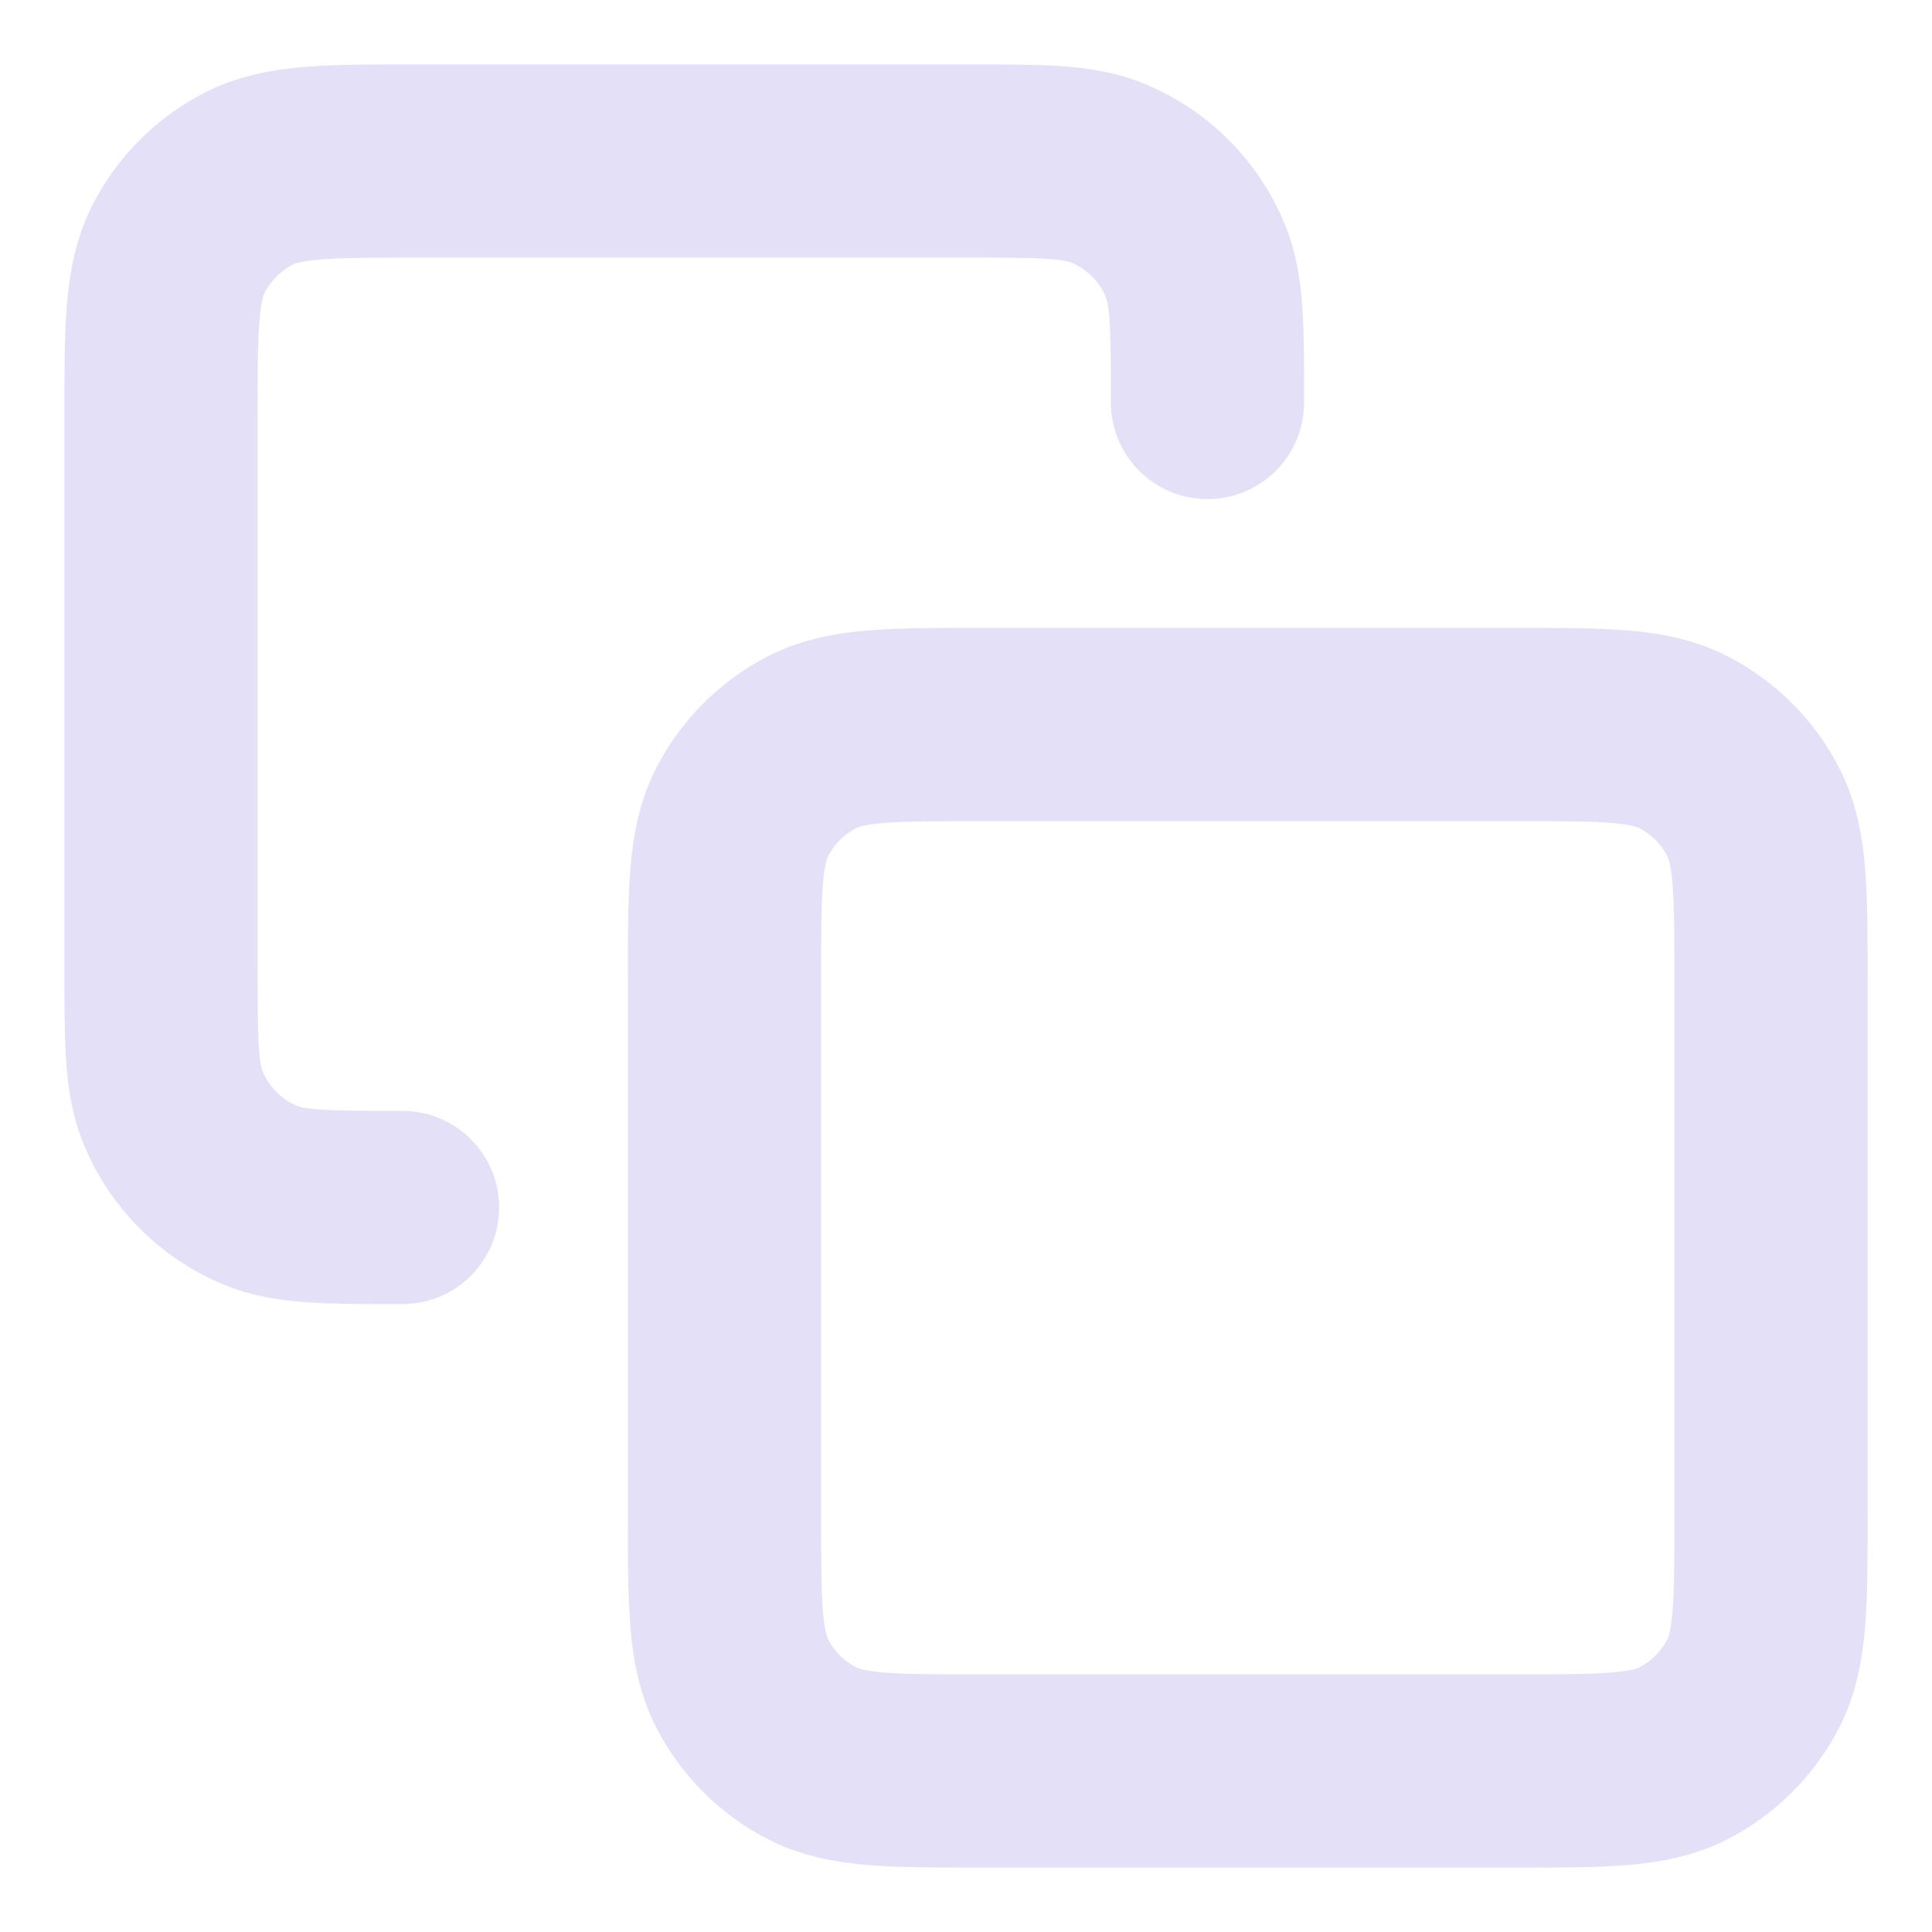
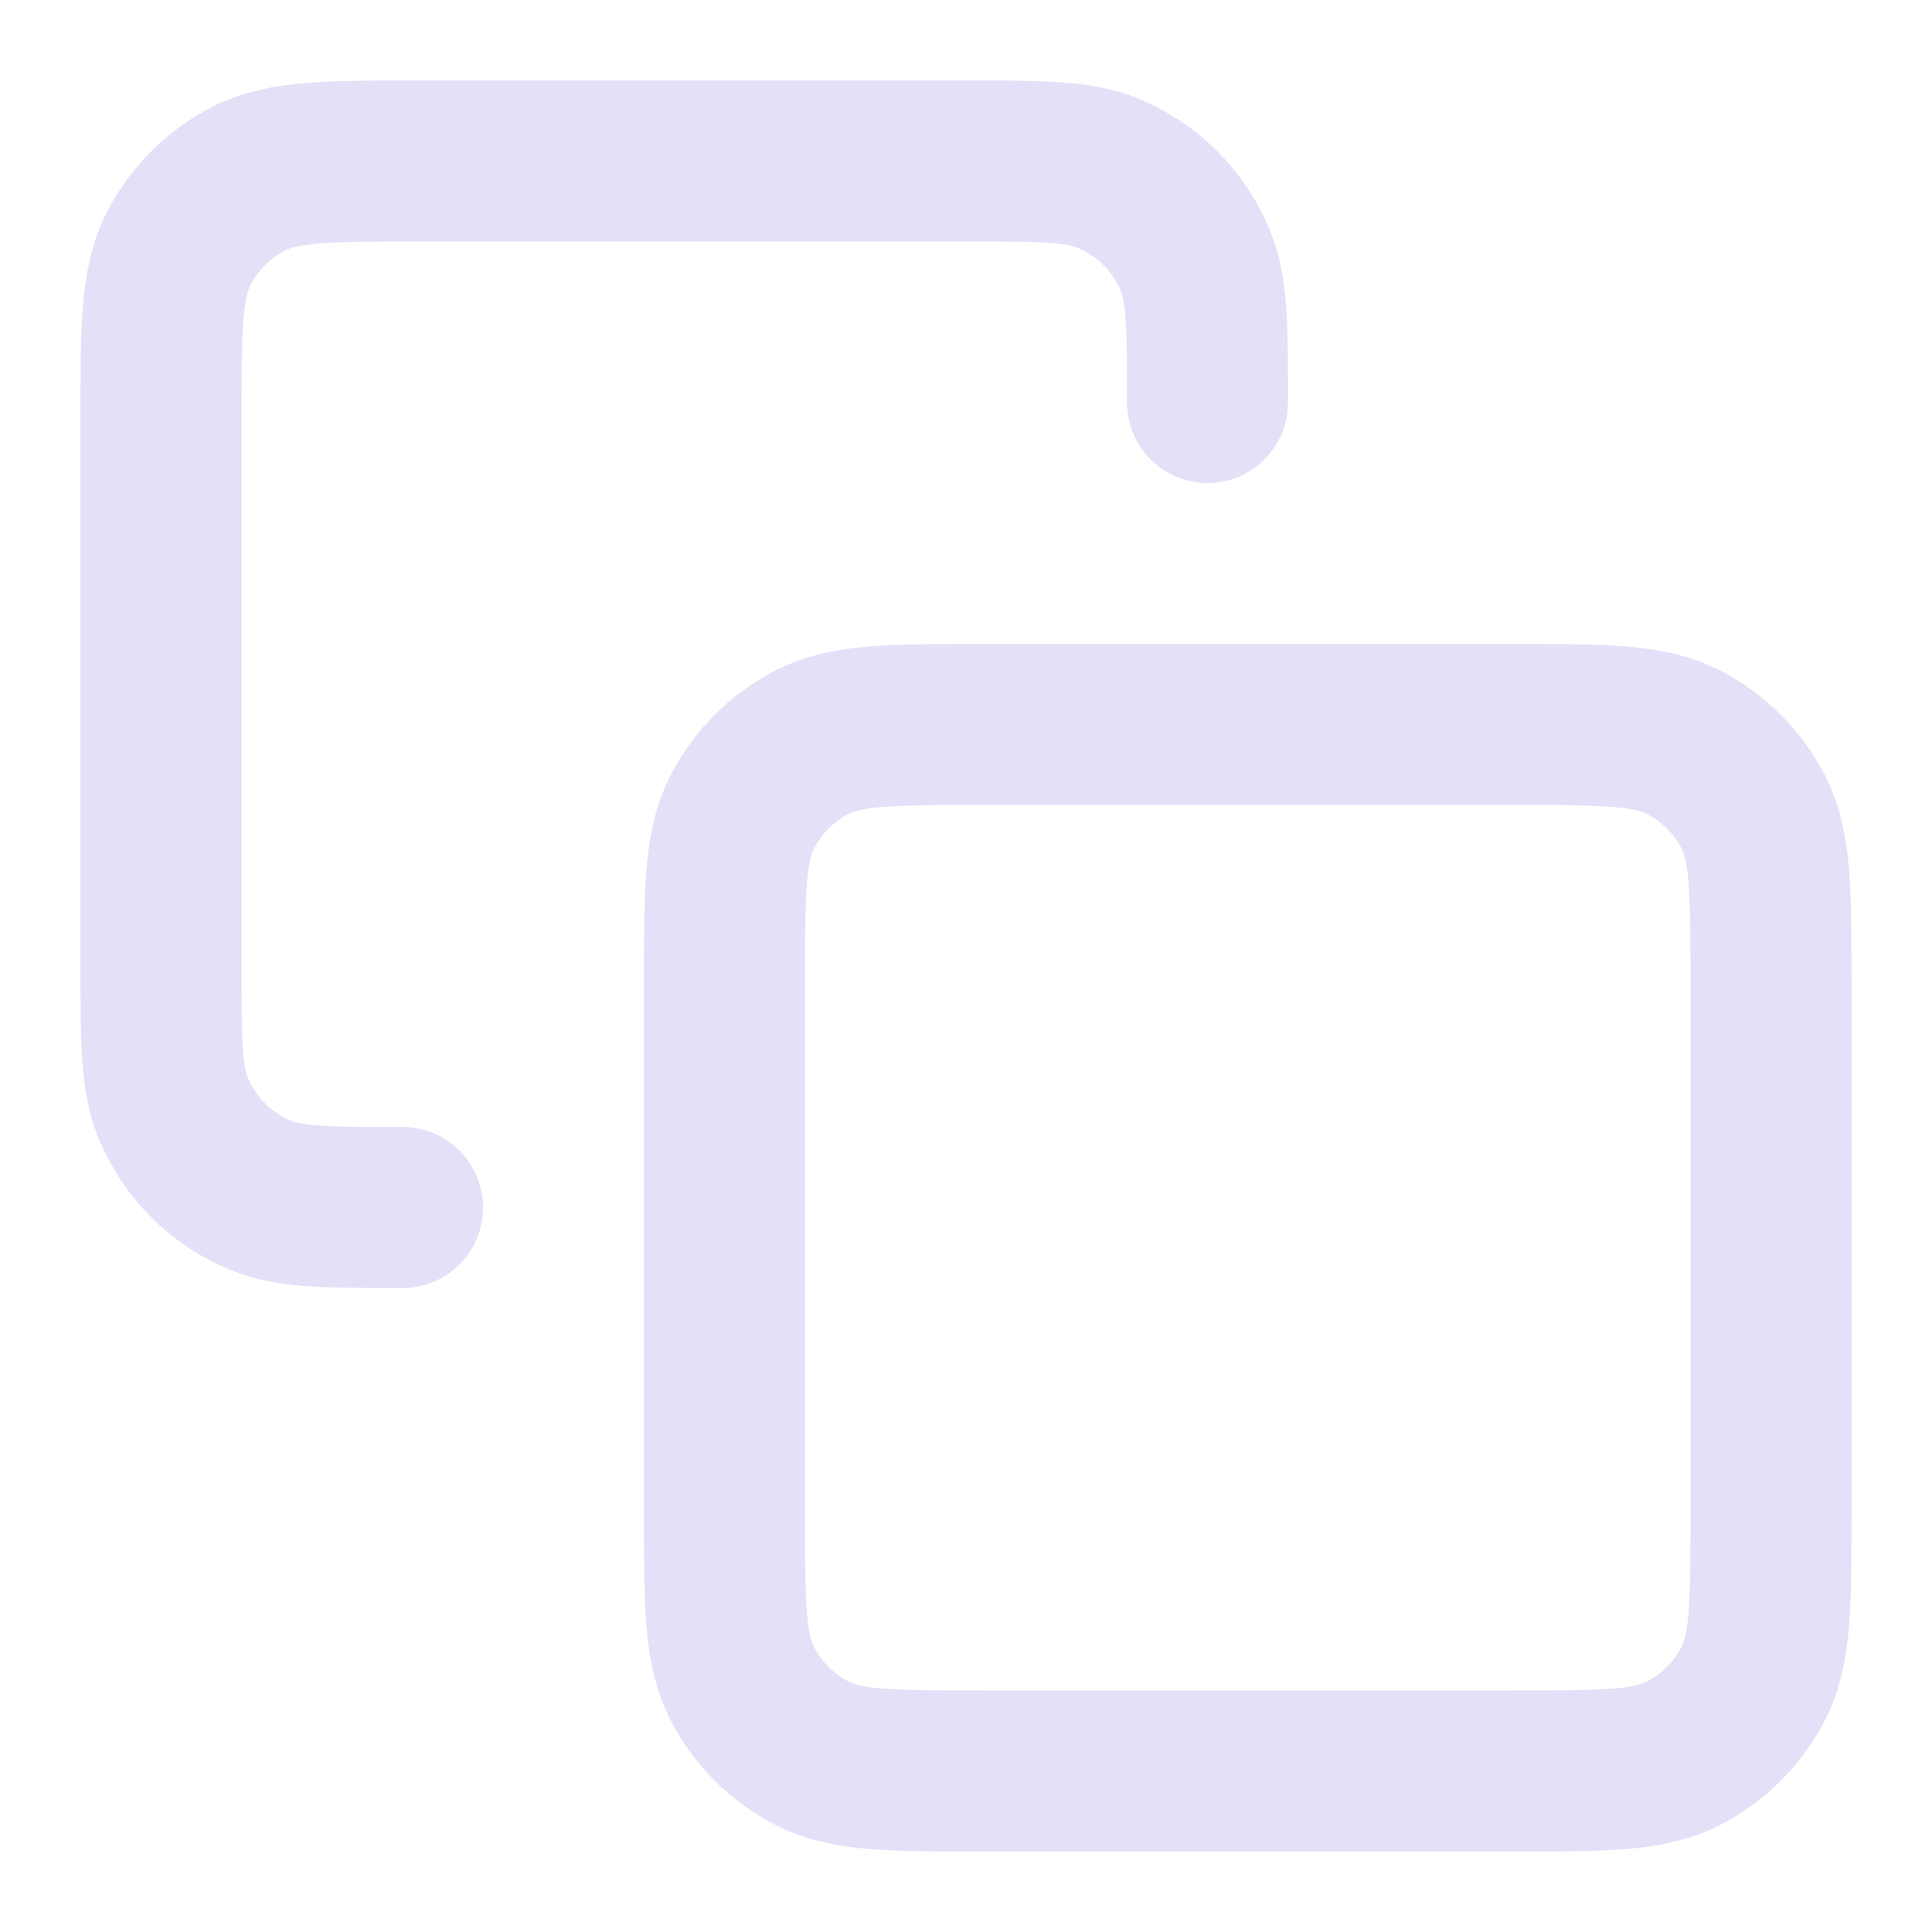
<svg xmlns="http://www.w3.org/2000/svg" width="256px" height="256px" viewBox="0 0 24 24" fill="none">
  <g id="SVGRepo_bgCarrier" stroke-width="0" />
  <g id="SVGRepo_tracerCarrier" stroke-linecap="round" stroke-linejoin="round" />
  <g id="SVGRepo_iconCarrier">
-     <path d="M5 15C4.068 15 3.602 15 3.235 14.848C2.745 14.645 2.355 14.255 2.152 13.765C2 13.398 2 12.932 2 12V5.2C2 4.08 2 3.52 2.218 3.092C2.41 2.716 2.716 2.41 3.092 2.218C3.52 2 4.08 2 5.2 2H12C12.932 2 13.398 2 13.765 2.152C14.255 2.355 14.645 2.745 14.848 3.235C15 3.602 15 4.068 15 5M12.2 22H18.8C19.92 22 20.48 22 20.908 21.782C21.284 21.59 21.59 21.284 21.782 20.908C22 20.48 22 19.92 22 18.8V12.2C22 11.08 22 10.52 21.782 10.092C21.59 9.716 21.284 9.41 20.908 9.218C20.48 9 19.92 9 18.8 9H12.2C11.08 9 10.52 9 10.092 9.218C9.716 9.41 9.41 9.716 9.218 10.092C9 10.52 9 11.08 9 12.2V18.8C9 19.92 9 20.48 9.218 20.908C9.41 21.284 9.716 21.59 10.092 21.782C10.52 22 11.08 22 12.2 22Z" stroke="#e3e0f7" stroke-width="2.4" stroke-linecap="round" stroke-linejoin="round" />
+     <path d="M5 15C4.068 15 3.602 15 3.235 14.848C2.745 14.645 2.355 14.255 2.152 13.765C2 13.398 2 12.932 2 12V5.2C2 4.08 2 3.52 2.218 3.092C2.41 2.716 2.716 2.41 3.092 2.218C3.52 2 4.08 2 5.2 2H12C12.932 2 13.398 2 13.765 2.152C14.255 2.355 14.645 2.745 14.848 3.235C15 3.602 15 4.068 15 5M12.2 22H18.8C19.92 22 20.48 22 20.908 21.782C21.284 21.59 21.59 21.284 21.782 20.908C22 20.48 22 19.92 22 18.8V12.2C22 11.08 22 10.52 21.782 10.092C21.59 9.716 21.284 9.41 20.908 9.218C20.48 9 19.92 9 18.8 9H12.2C11.08 9 10.52 9 10.092 9.218C9.716 9.41 9.41 9.716 9.218 10.092C9 10.52 9 11.08 9 12.2V18.8C9 19.92 9 20.48 9.218 20.908C9.41 21.284 9.716 21.59 10.092 21.782C10.52 22 11.08 22 12.2 22Z" stroke="#e3e0f7" stroke-width="2" stroke-linecap="round" stroke-linejoin="round" />
  </g>
</svg>
